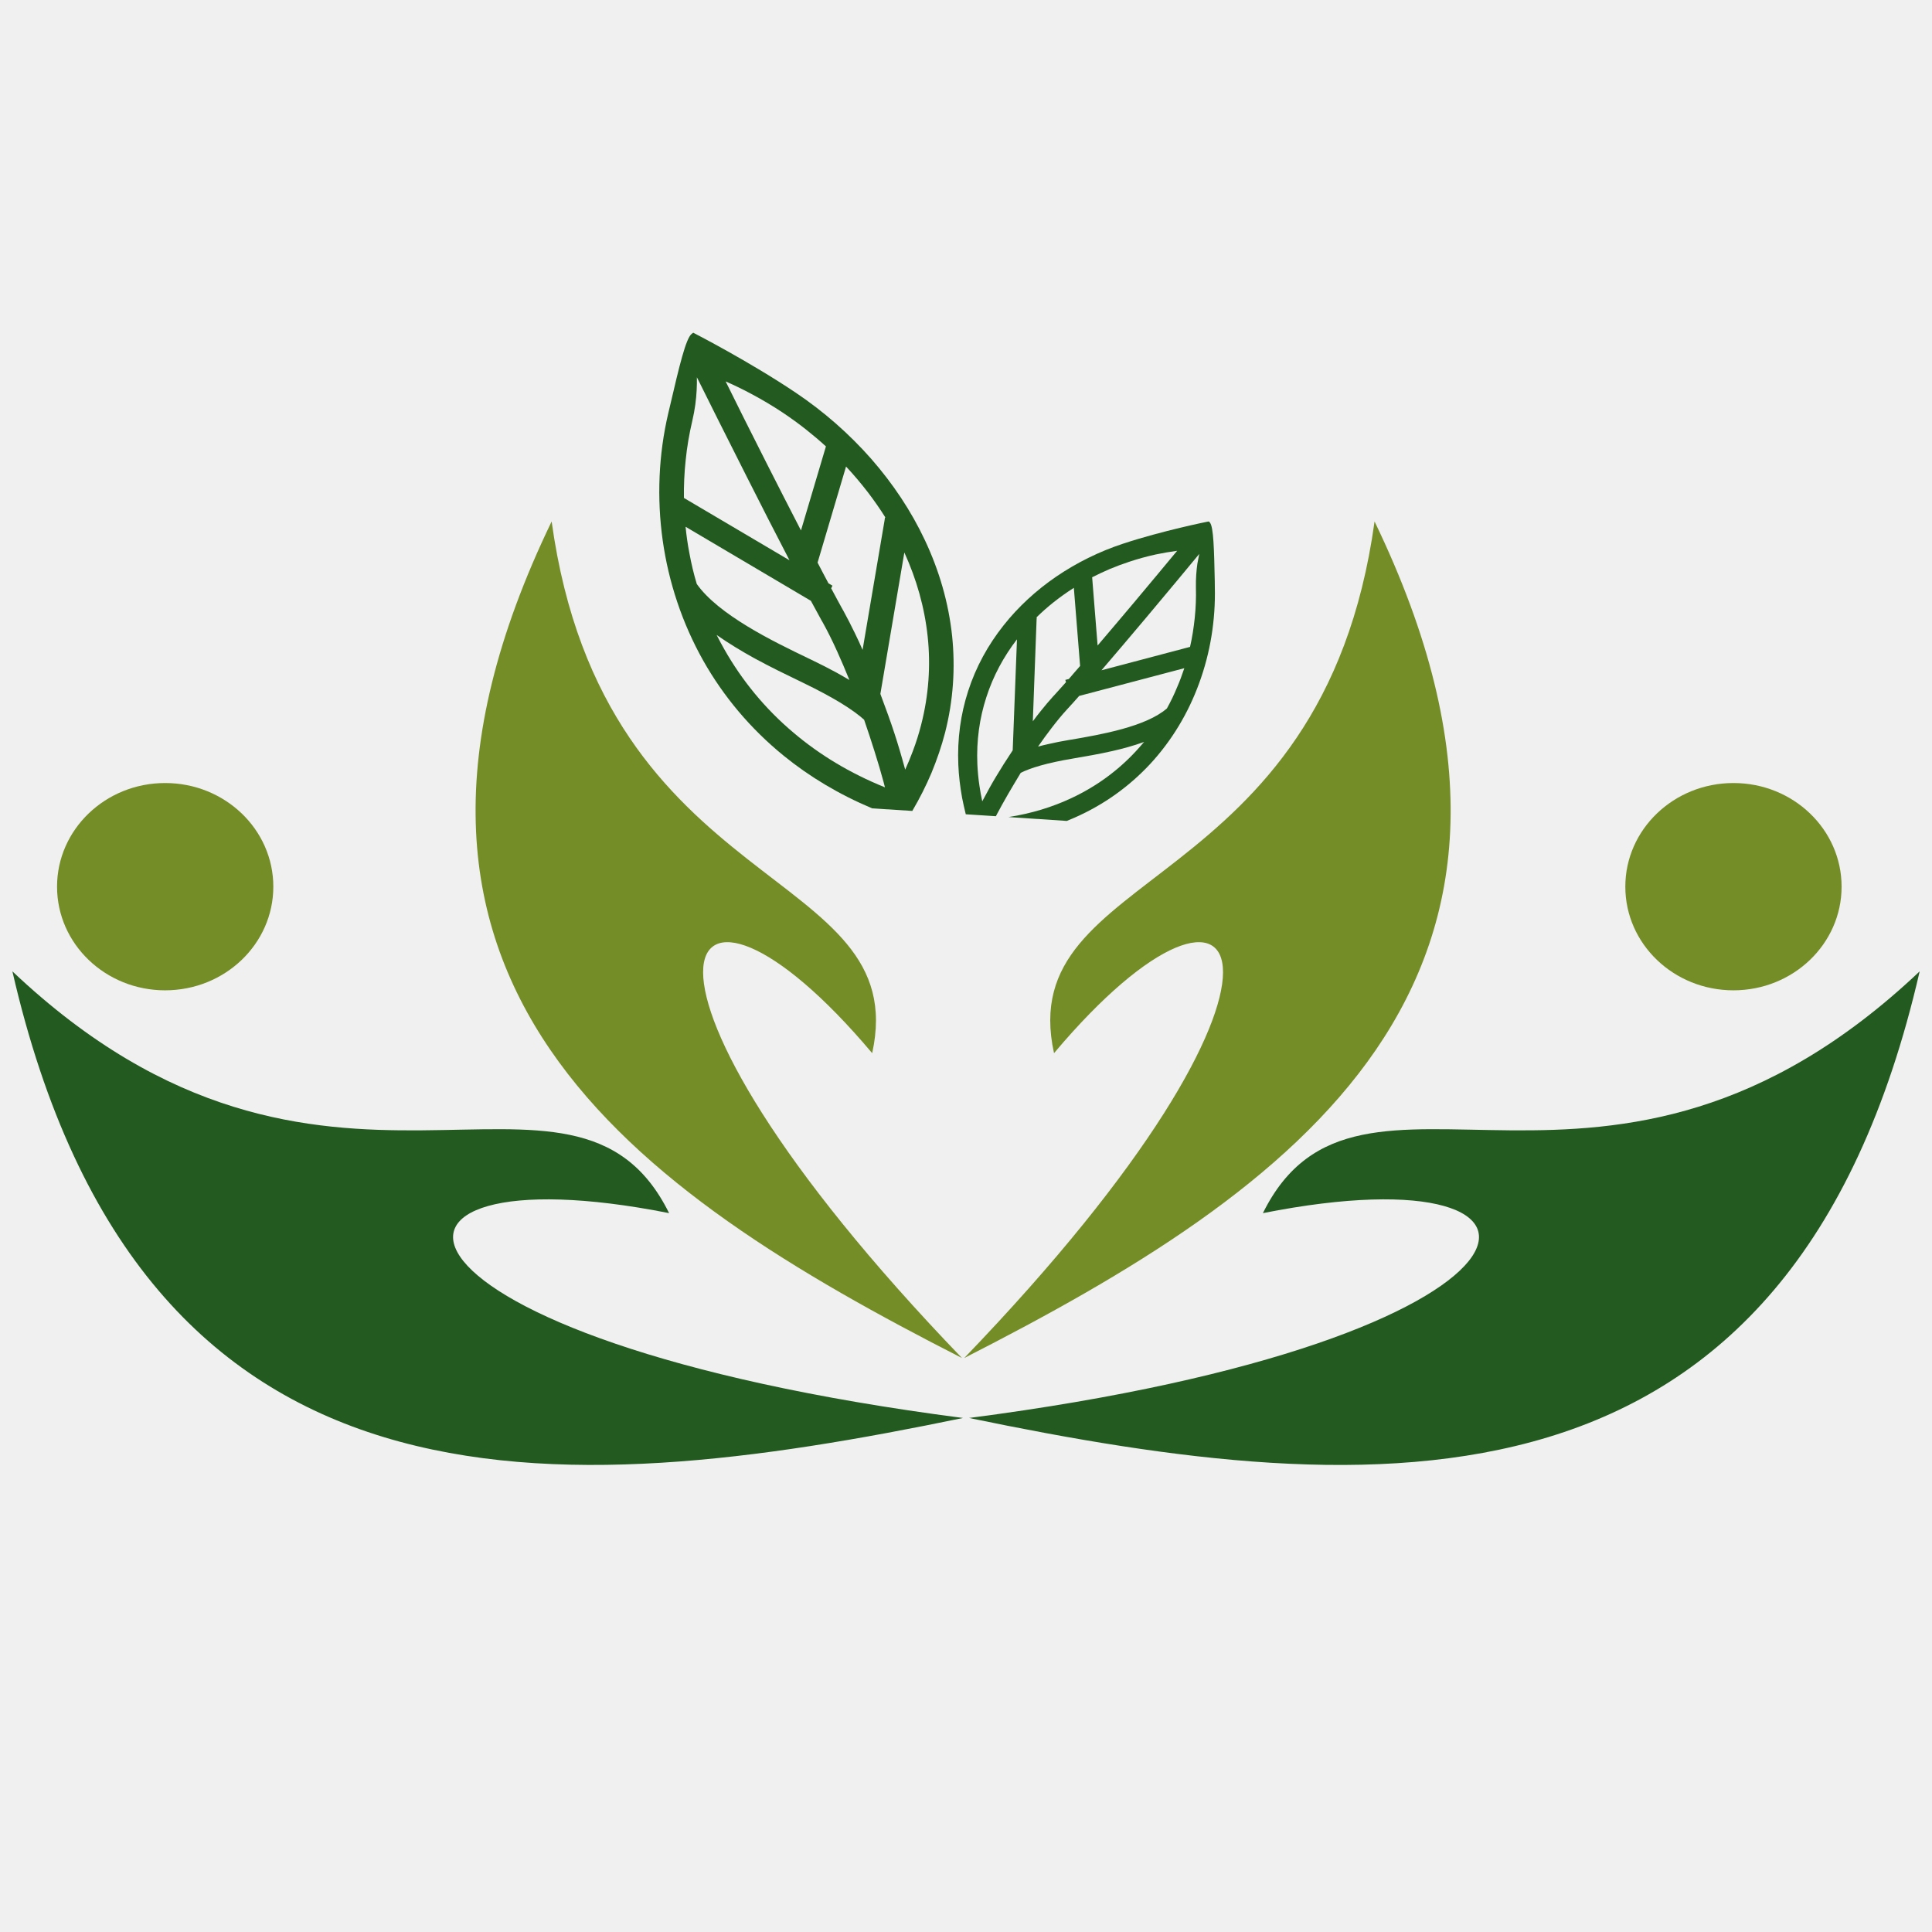
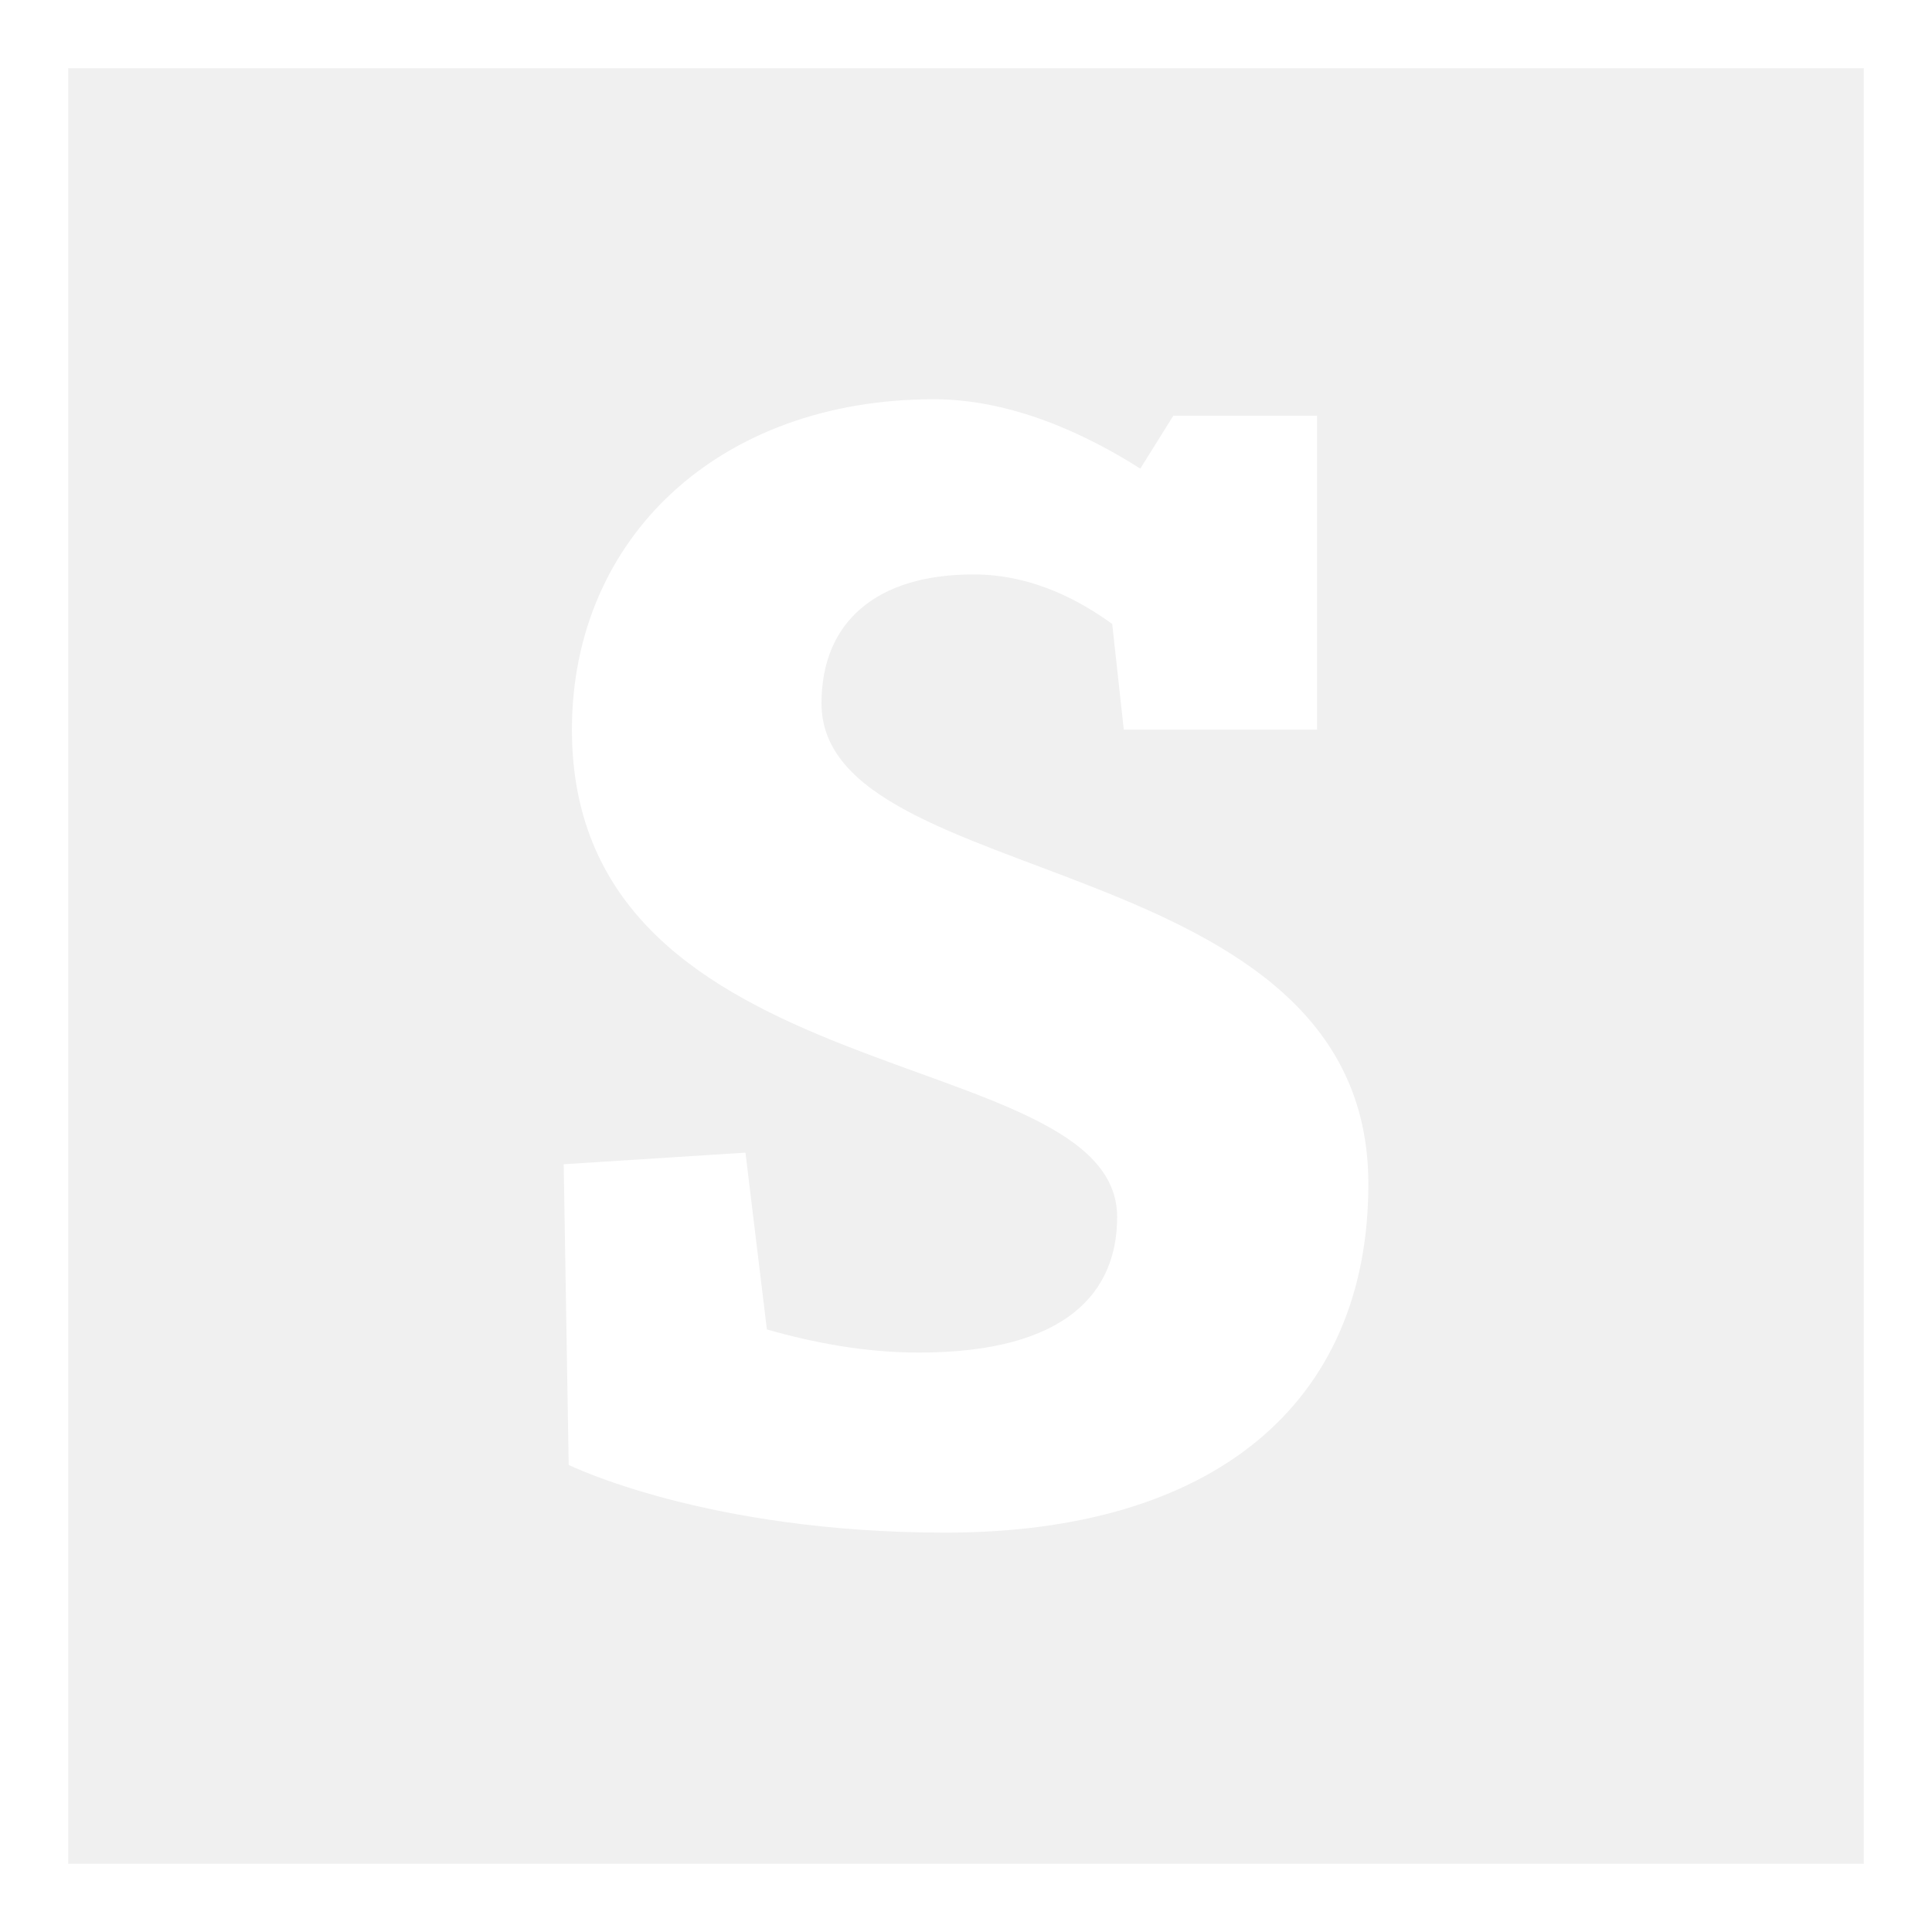
- <svg xmlns="http://www.w3.org/2000/svg" version="1.1" id="Layer_1" x="0px" y="0px" width="34px" height="34px" viewBox="15.782 2.462 34 34" enable-background="new 15.782 2.462 34 34" xml:space="preserve">
+ <svg xmlns="http://www.w3.org/2000/svg" version="1.1" id="Layer_1" x="0px" y="0px" width="34px" height="34px" viewBox="0 0 34 34" enable-background="new 0 0 34 34" xml:space="preserve">
  <g>
-     <path fill="#225A1F" d="M37.16,12.69c-0.012-0.557-0.021-0.951-0.085-1.031l-0.018-0.02l-0.027,0.004   c-0.001,0-0.793,0.159-1.481,0.386c-0.423,0.139-0.82,0.336-1.18,0.581c-0.352,0.241-0.667,0.53-0.927,0.859   c-0.272,0.343-0.486,0.731-0.623,1.157c-0.13,0.402-0.192,0.837-0.172,1.298c0.008,0.189,0.031,0.383,0.067,0.581   c0.019,0.095,0.04,0.19,0.064,0.287l0.53,0.034l0.015-0.029c0.054-0.102,0.121-0.225,0.2-0.361   c0.069-0.119,0.145-0.245,0.222-0.373c0.079-0.041,0.193-0.085,0.356-0.131c0.146-0.041,0.328-0.082,0.558-0.12l0.033-0.006   c0.192-0.033,0.425-0.072,0.666-0.127c0.188-0.042,0.377-0.095,0.559-0.16l-0.02,0.022c-0.041,0.048-0.082,0.095-0.125,0.141   c-0.311,0.336-0.692,0.619-1.138,0.827c-0.331,0.155-0.699,0.269-1.104,0.332l1.026,0.068c0.048-0.019,0.096-0.04,0.142-0.06   c0.521-0.23,0.962-0.553,1.322-0.939c0.383-0.413,0.673-0.898,0.864-1.422c0.198-0.538,0.291-1.115,0.277-1.694L37.16,12.69z    M33.604,15.666c-0.122,0.185-0.206,0.317-0.29,0.458c-0.076,0.125-0.149,0.258-0.246,0.44c-0.019-0.091-0.037-0.182-0.049-0.271   c-0.02-0.129-0.031-0.256-0.037-0.38c-0.018-0.42,0.039-0.816,0.158-1.181c0.12-0.373,0.304-0.714,0.539-1.019L33.604,15.666z    M35.309,12.477c0.112-0.047,0.228-0.09,0.346-0.129c0.153-0.051,0.31-0.094,0.469-0.129c0.123-0.025,0.248-0.047,0.374-0.064   c-0.19,0.23-0.469,0.564-0.763,0.915c-0.207,0.247-0.427,0.505-0.637,0.752l-0.096-1.201C35.103,12.57,35.206,12.521,35.309,12.477   z M34.022,13.327c0.096-0.094,0.195-0.182,0.301-0.266c0.114-0.09,0.233-0.175,0.357-0.254l0.11,1.375l-0.101,0.116l-0.098,0.114   l-0.018,0.004l-0.043,0.011l0.012,0.04c-0.043,0.048-0.082,0.092-0.114,0.127l-0.082,0.091l-0.03,0.032   c-0.069,0.077-0.141,0.16-0.212,0.25c-0.05,0.061-0.099,0.125-0.146,0.189l0.066-1.784l0.003-0.043H34.022z M36.499,14.552   c-0.052,0.128-0.113,0.254-0.181,0.377c-0.185,0.161-0.477,0.276-0.782,0.361c-0.312,0.087-0.644,0.144-0.9,0.188l-0.033,0.005   c-0.133,0.022-0.253,0.046-0.361,0.071c-0.07,0.015-0.135,0.031-0.192,0.047c0.078-0.112,0.157-0.223,0.238-0.327   c0.093-0.121,0.185-0.234,0.275-0.331l0.01-0.011l0.095-0.104l0.106-0.119l1.85-0.488C36.586,14.333,36.547,14.443,36.499,14.552z    M36.854,12.381c-0.017,0.12-0.029,0.262-0.026,0.42c0.005,0.181-0.002,0.361-0.021,0.54c-0.018,0.17-0.044,0.339-0.082,0.505   l-1.559,0.412c0.252-0.293,0.528-0.62,0.787-0.927c0.393-0.468,0.753-0.901,0.934-1.121C36.877,12.26,36.865,12.317,36.854,12.381z   " />
+     <path fill="#FFFFFF" d="M19.777,12.842l-0.204-1.861c-0.523-0.378-1.367-0.872-2.442-0.872c-1.715,0-2.674,0.843-2.674,2.268   c0,3.343,9.624,2.5,9.624,8.46c0,3.896-2.762,6.135-7.444,6.135c-4.215,0-6.629-1.192-6.629-1.192L9.92,20.489l3.199-0.204   l0.377,3.111c0.814,0.232,1.715,0.407,2.675,0.407c2.617,0,3.489-1.076,3.489-2.384c0-3.111-9.595-2.094-9.595-8.578   c0-3.373,2.588-5.815,6.368-5.815c1.367,0,2.675,0.61,3.634,1.221l0.582-0.931h2.529v5.524H19.777z" />
  </g>
-   <path fill="#225A1F" d="M29.272,10.612c-0.28-0.552-0.542-1.076-0.72-1.438c0.154,0.068,0.306,0.141,0.454,0.221  c0.194,0.103,0.381,0.215,0.56,0.334v0c0.138,0.093,0.272,0.19,0.401,0.292l0,0c0.12,0.095,0.237,0.194,0.35,0.297l-0.439,1.479  C29.677,11.409,29.469,11,29.272,10.612 M29.676,12.322l-1.858-1.097c-0.003-0.224,0.007-0.446,0.031-0.667  c0.023-0.232,0.063-0.462,0.116-0.689c0.047-0.199,0.069-0.382,0.077-0.54c0.005-0.084,0.005-0.161,0.004-0.228  c0.17,0.344,0.511,1.025,0.882,1.759C29.173,11.345,29.434,11.858,29.676,12.322z M28.936,13.485  c-0.364-0.221-0.7-0.474-0.892-0.746c-0.054-0.179-0.097-0.361-0.13-0.543c-0.03-0.154-0.052-0.309-0.067-0.464l2.205,1.303  l0.103,0.189h0l0.091,0.167v0l0.01,0.016c0.088,0.157,0.175,0.333,0.26,0.521c0.073,0.161,0.145,0.331,0.214,0.501  c-0.071-0.042-0.147-0.086-0.23-0.132c-0.13-0.07-0.276-0.146-0.437-0.223l-0.042-0.02C29.71,13.904,29.307,13.711,28.936,13.485z   M31.327,16.208L31.327,16.208l0.029,0.11c-0.619-0.25-1.154-0.576-1.606-0.959c-0.509-0.428-0.913-0.928-1.218-1.465  c-0.042-0.074-0.083-0.149-0.121-0.224l-0.018-0.034c0.211,0.147,0.438,0.285,0.663,0.409c0.289,0.158,0.572,0.294,0.806,0.407  l0.041,0.02c0.278,0.134,0.499,0.254,0.671,0.358c0.193,0.118,0.327,0.218,0.415,0.298c0.065,0.189,0.127,0.376,0.182,0.552  C31.234,15.879,31.287,16.059,31.327,16.208z M31.275,14.674l0.422-2.489c0.215,0.471,0.357,0.97,0.411,1.483  c0.053,0.505,0.019,1.025-0.115,1.548c-0.039,0.154-0.088,0.31-0.147,0.466c-0.04,0.108-0.085,0.216-0.134,0.324  c-0.073-0.267-0.131-0.46-0.192-0.646C31.452,15.152,31.379,14.953,31.275,14.674z M30.17,12.363l0.501-1.691  c0.135,0.145,0.264,0.297,0.384,0.453l0,0c0.11,0.144,0.213,0.292,0.31,0.446l-0.009-0.002l-0.008,0.056l-0.386,2.274  c-0.042-0.098-0.087-0.196-0.134-0.291c-0.067-0.139-0.135-0.272-0.202-0.394l-0.029-0.051l0,0l-0.079-0.145  c-0.032-0.058-0.068-0.126-0.109-0.203l0.023-0.046l-0.05-0.03l-0.02-0.011l-0.095-0.179L30.17,12.363z M31.837,16.733  c0.13-0.221,0.242-0.444,0.337-0.668c0.097-0.235,0.178-0.472,0.239-0.707c0.147-0.574,0.182-1.146,0.125-1.701  c-0.062-0.587-0.228-1.156-0.48-1.69c-0.241-0.513-0.562-0.993-0.943-1.429c-0.388-0.441-0.838-0.836-1.333-1.168  c-0.809-0.543-1.766-1.035-1.77-1.037l-0.03-0.016l-0.026,0.019c-0.104,0.078-0.22,0.571-0.383,1.27l-0.031,0.13  c-0.17,0.726-0.203,1.489-0.097,2.24c0.104,0.731,0.341,1.451,0.714,2.114c0.352,0.622,0.824,1.192,1.419,1.675  c0.447,0.363,0.964,0.675,1.553,0.923L31.837,16.733z" />
-   <path fill="#225A1F" d="M27.557,23.811c-5.925-1.175-5.448,2.23,5.172,3.605c-7.156,1.481-14.456,2.035-16.729-7.86  C21.504,24.769,25.863,20.386,27.557,23.811" />
-   <path fill="#748D27" d="M31.131,20.996c-3.451-4.1-5.01-1.478,1.58,5.365c-5.776-2.944-11.136-6.612-7.221-14.722  C26.408,18.3,31.858,17.685,31.131,20.996" />
-   <path fill="#748D27" d="M34.331,20.996c3.45-4.1,5.008-1.478-1.58,5.365c5.775-2.944,11.137-6.612,7.221-14.722  C39.052,18.3,33.604,17.685,34.331,20.996" />
-   <path fill="#748D27" d="M18.688,16.242c1.052,0,1.904,0.817,1.904,1.824c0,1.007-0.852,1.824-1.904,1.824  c-1.05,0-1.902-0.816-1.902-1.824C16.786,17.059,17.638,16.242,18.688,16.242" />
-   <path fill="#748D27" d="M46.288,16.242c1.052,0,1.903,0.817,1.903,1.824c0,1.007-0.852,1.824-1.903,1.824  c-1.051,0-1.903-0.816-1.903-1.824C44.385,17.059,45.237,16.242,46.288,16.242" />
-   <path fill="#225A1F" d="M38.007,23.811c5.927-1.175,5.449,2.23-5.171,3.605c7.157,1.482,14.455,2.035,16.729-7.86  C44.059,24.769,39.701,20.386,38.007,23.811" />
+   <path fill="#FFFFFF" d="M32.8,1.2v31.6H1.2V1.2H32.8 M34,0H0v34h34V0L34,0z" />
</svg>
